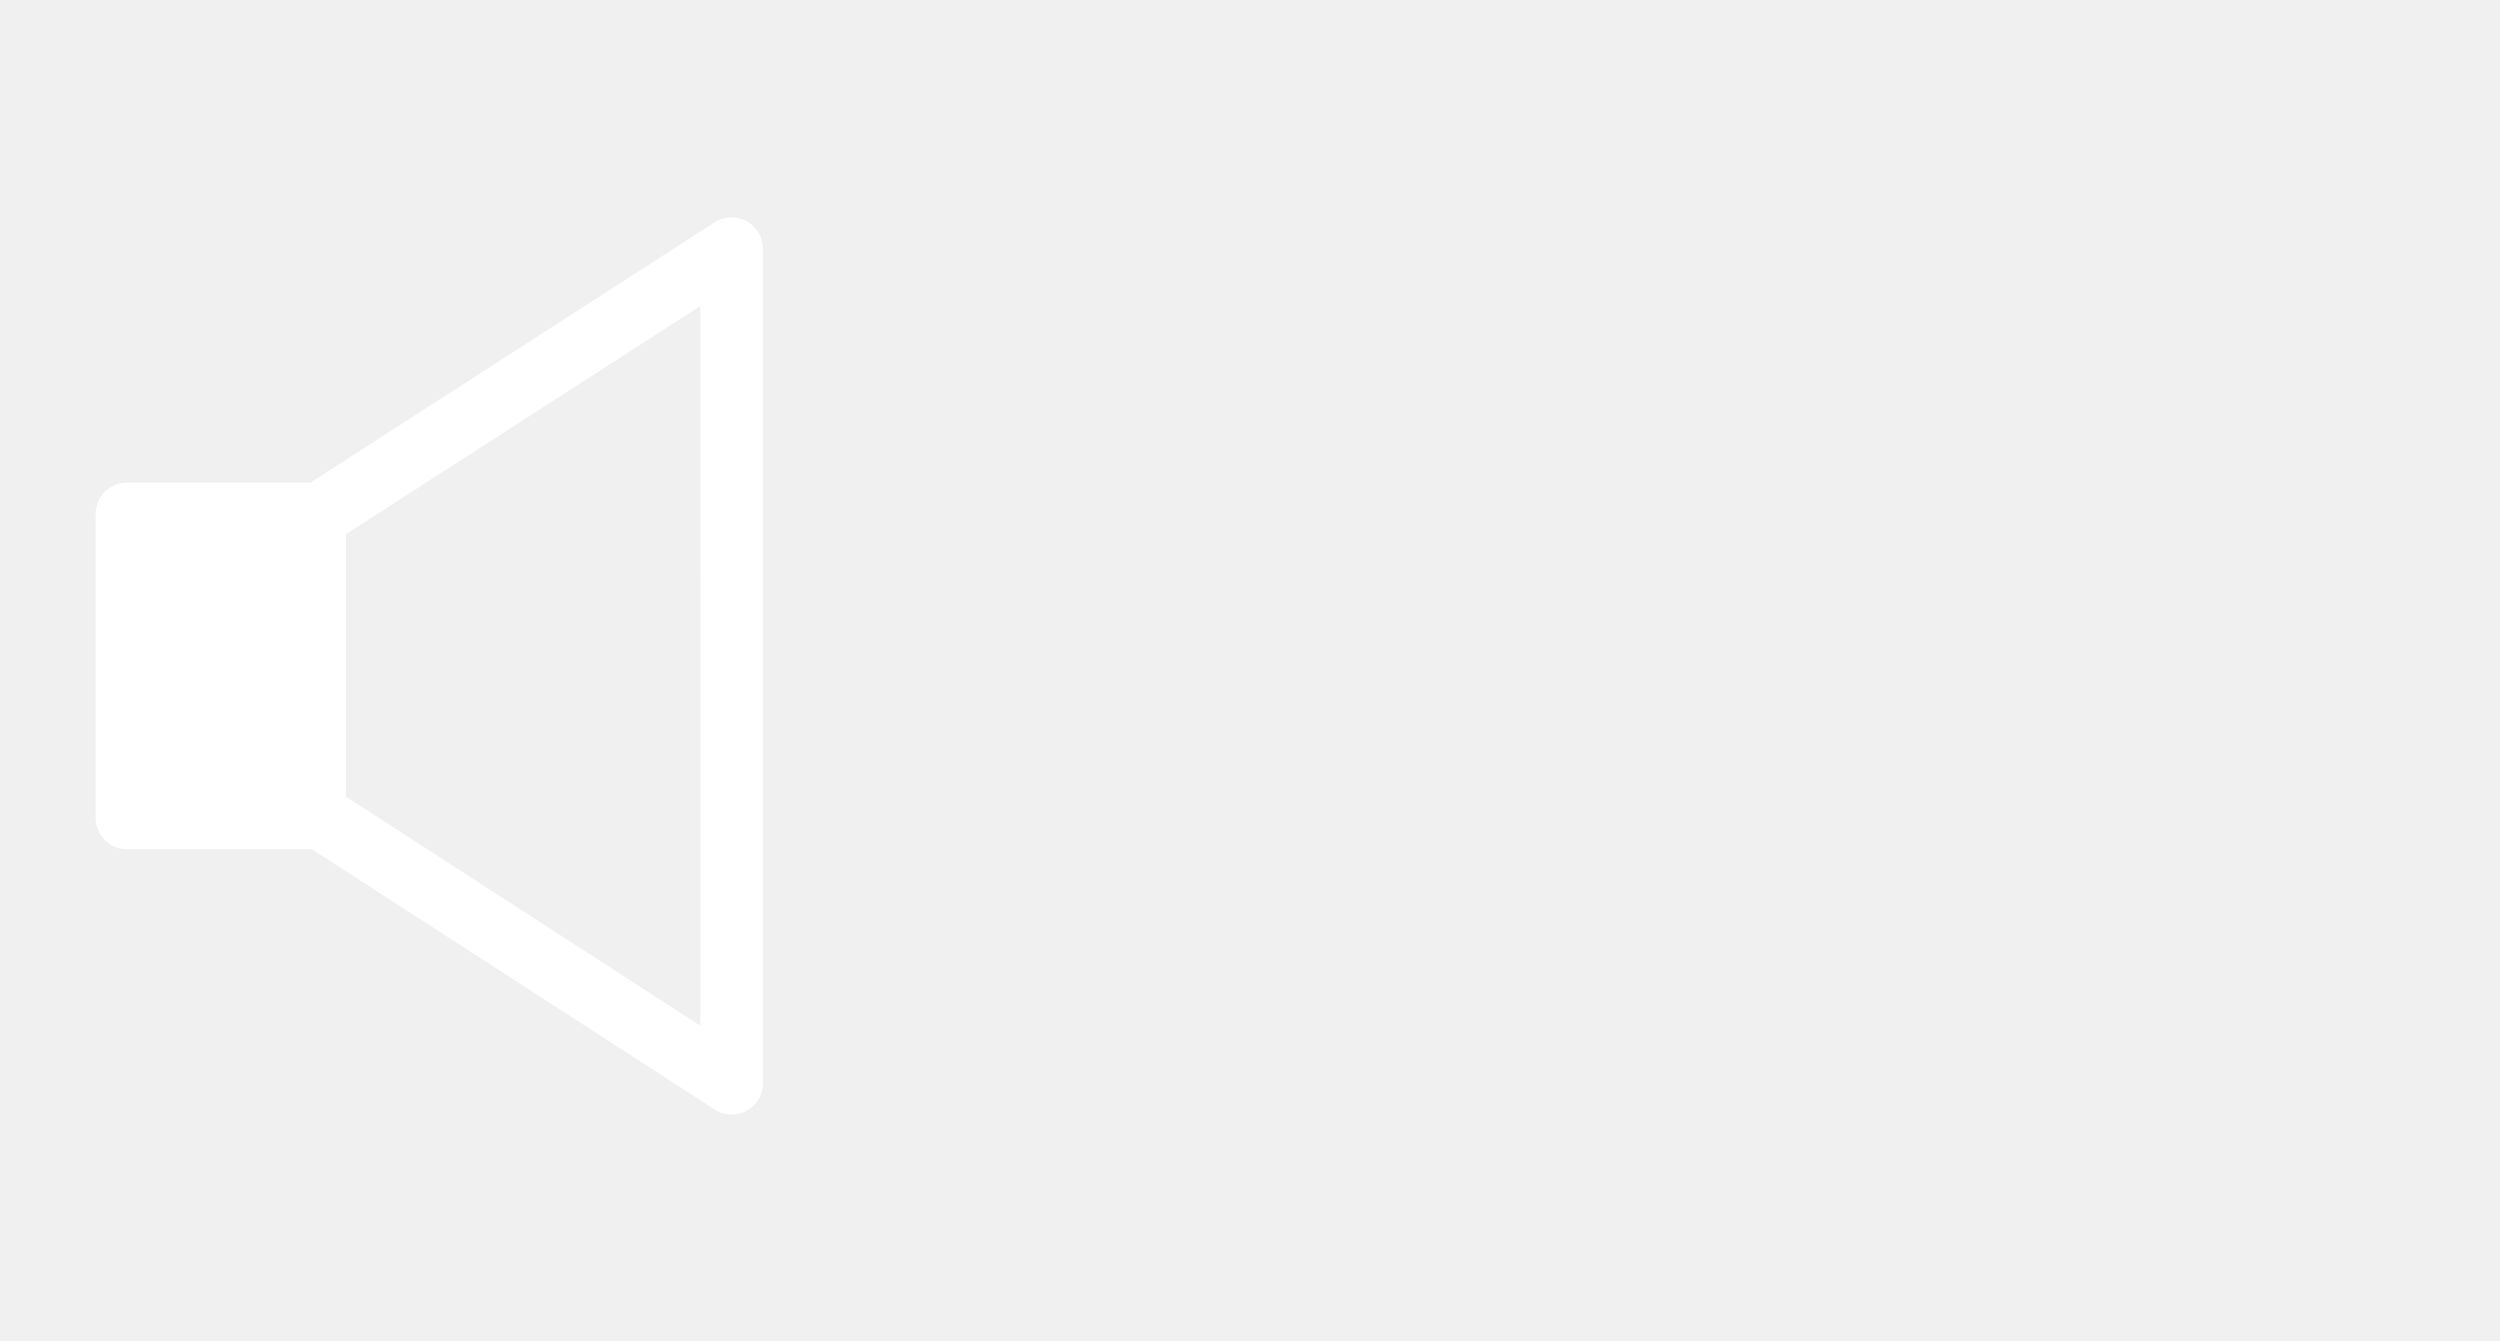
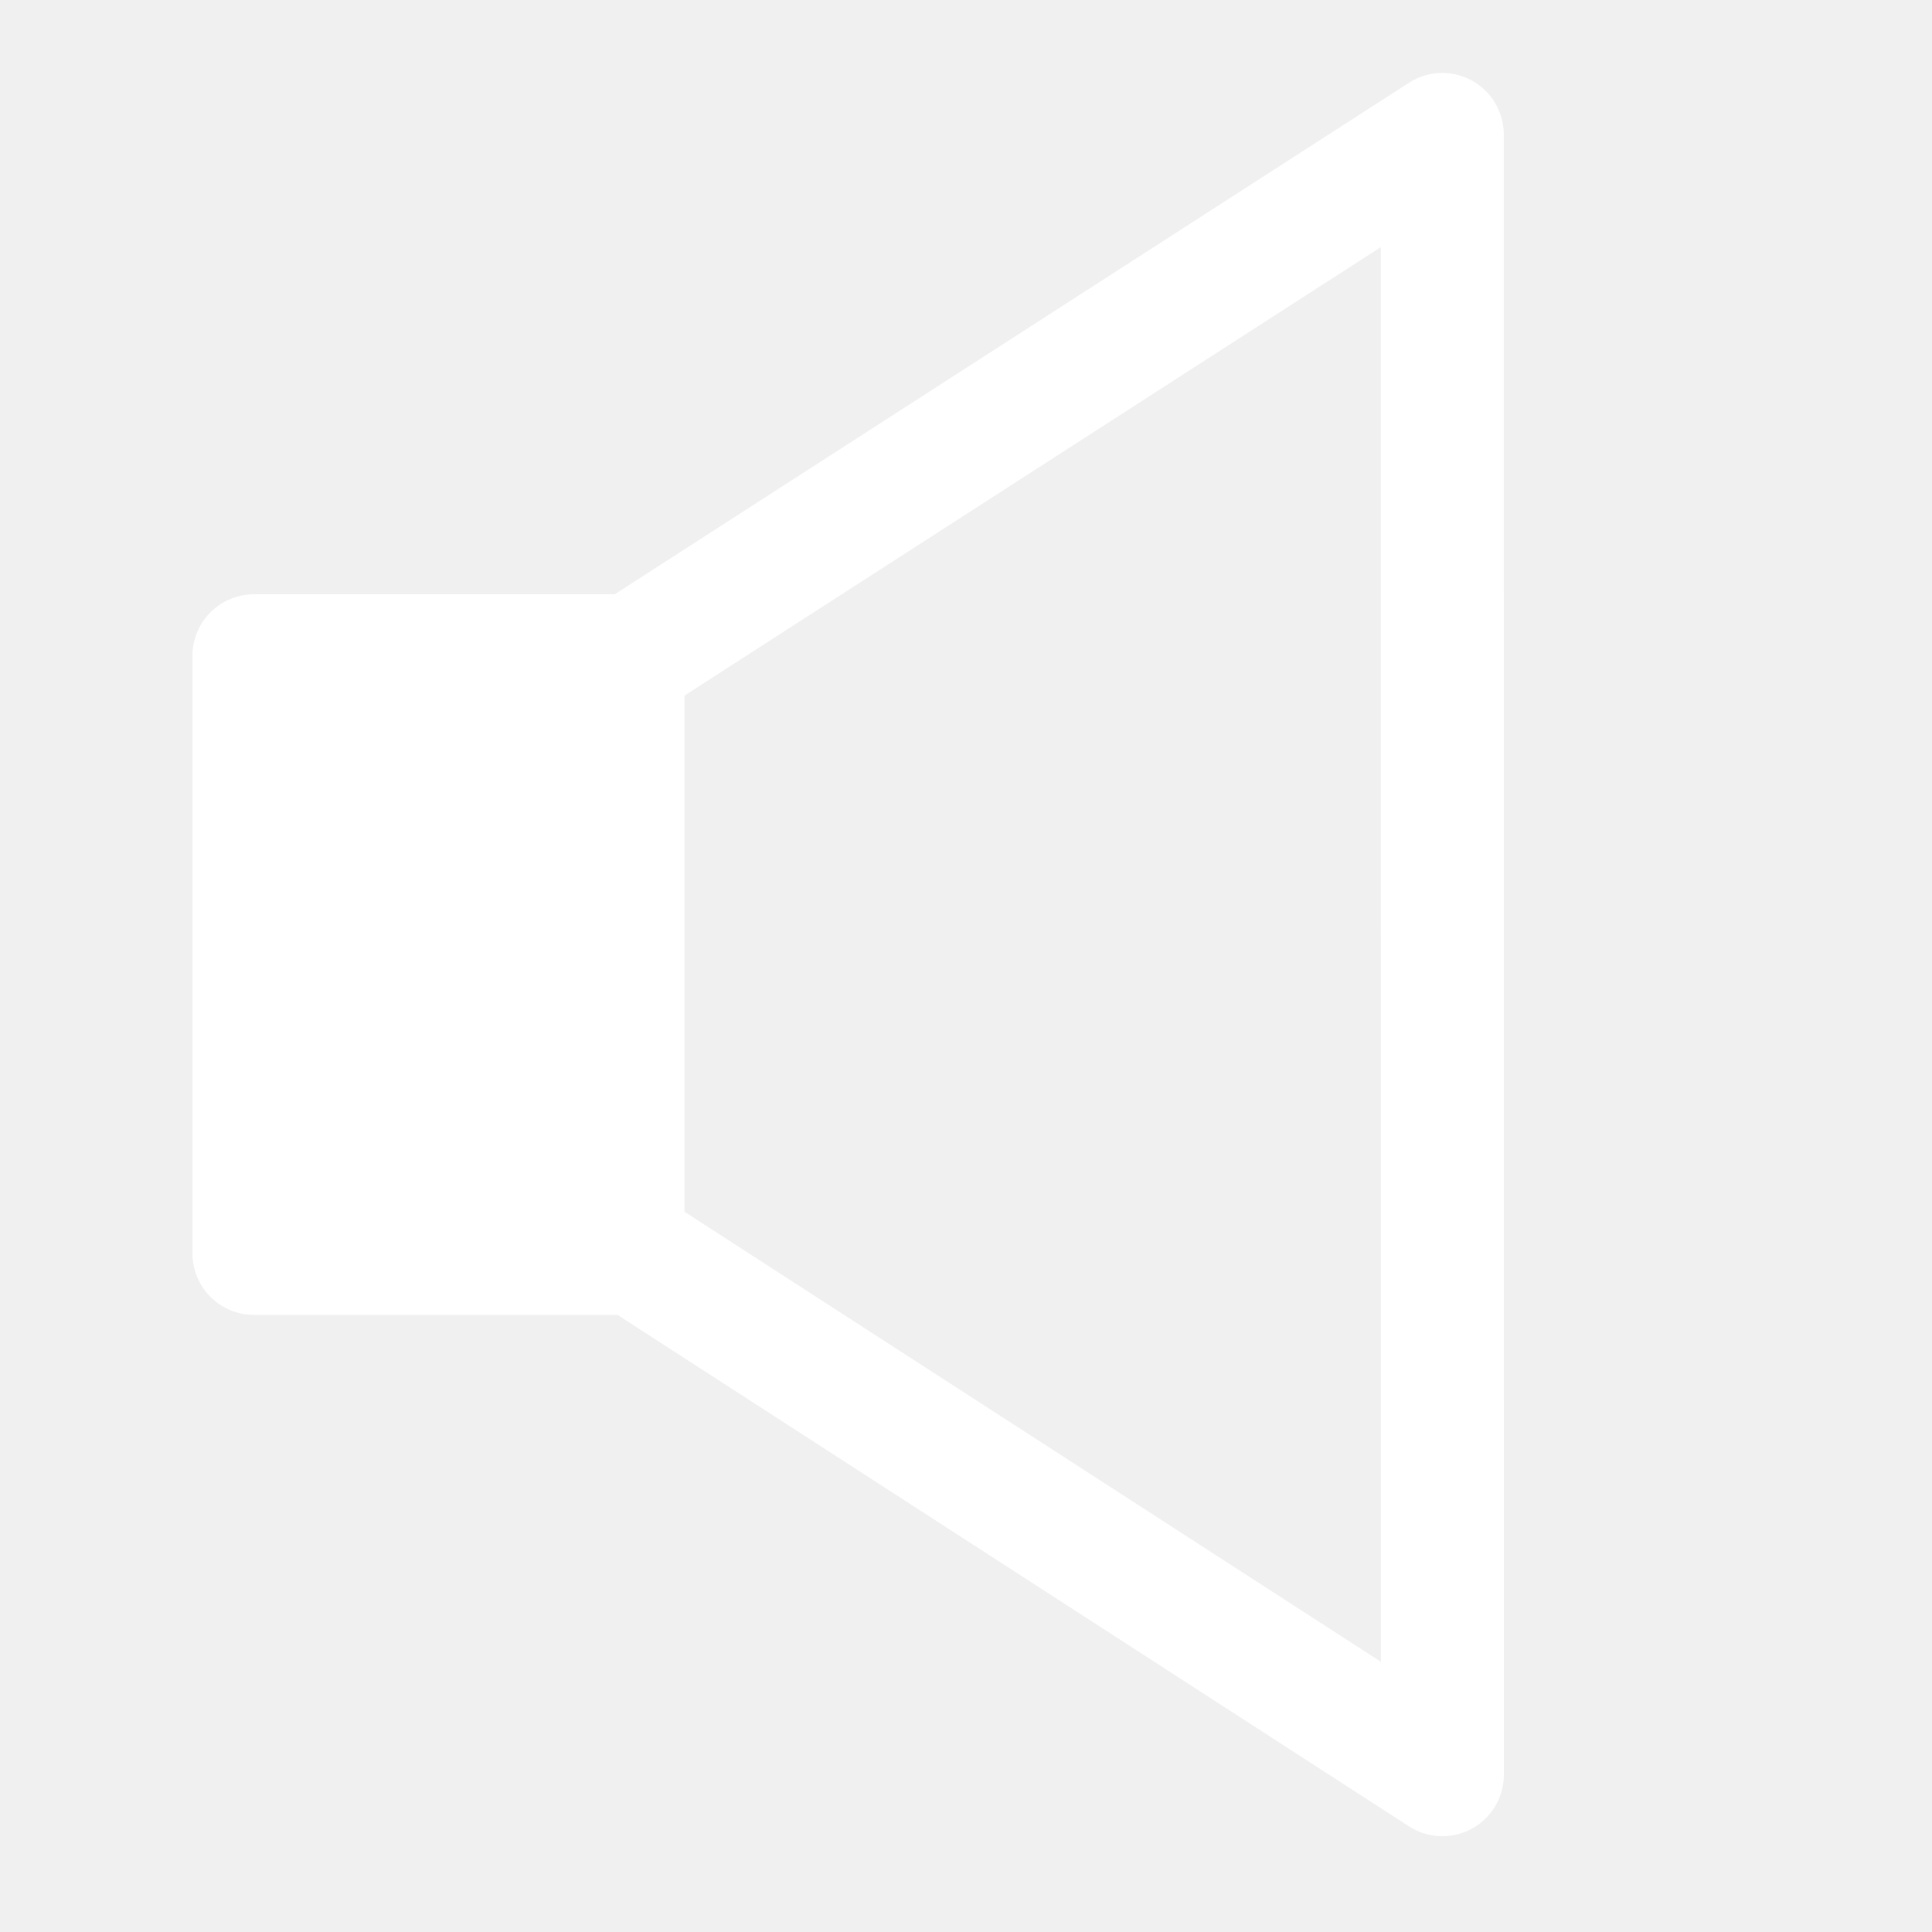
- <svg xmlns="http://www.w3.org/2000/svg" enable-background="new 0 0 139.875 75" height="75px" version="1.1" viewBox="0 0 139.875 75" width="139.875px" x="0px" xml:space="preserve" y="0px">
-   <g display="block" id="device-speaker-000">
+ <svg xmlns="http://www.w3.org/2000/svg" enable-background="new 0 0 55 55" height="55px" id="Layer_1" version="1.1" viewBox="0 0 55 55" width="55px" x="0px" xml:space="preserve" y="0px">
+   <g display="block" id="speaker-000">
    <g display="inline">
      <g>
-         <polygon fill="none" points="     40.938,60.606 40.934,13.91 17.889,28.751 7.104,28.751 7.104,45.765 17.971,45.765    " stroke="#FFFFFF" stroke-linecap="round" stroke-linejoin="round" stroke-width="3.5" />
+         <polygon fill="none" points="     41.062,50.523 41.059,3.827 18.014,18.668 7.229,18.668 7.229,35.682 18.096,35.682    " stroke="#ffffff" stroke-linecap="round" stroke-linejoin="round" stroke-width="3.5" />
      </g>
    </g>
-     <rect display="inline" fill="#FFFFFF" height="17.014" width="12.256" x="7.104" y="28.751" />
+     <rect display="inline" fill="#ffffff" height="17.014" width="12.256" x="7.229" y="18.668" />
  </g>
</svg>
